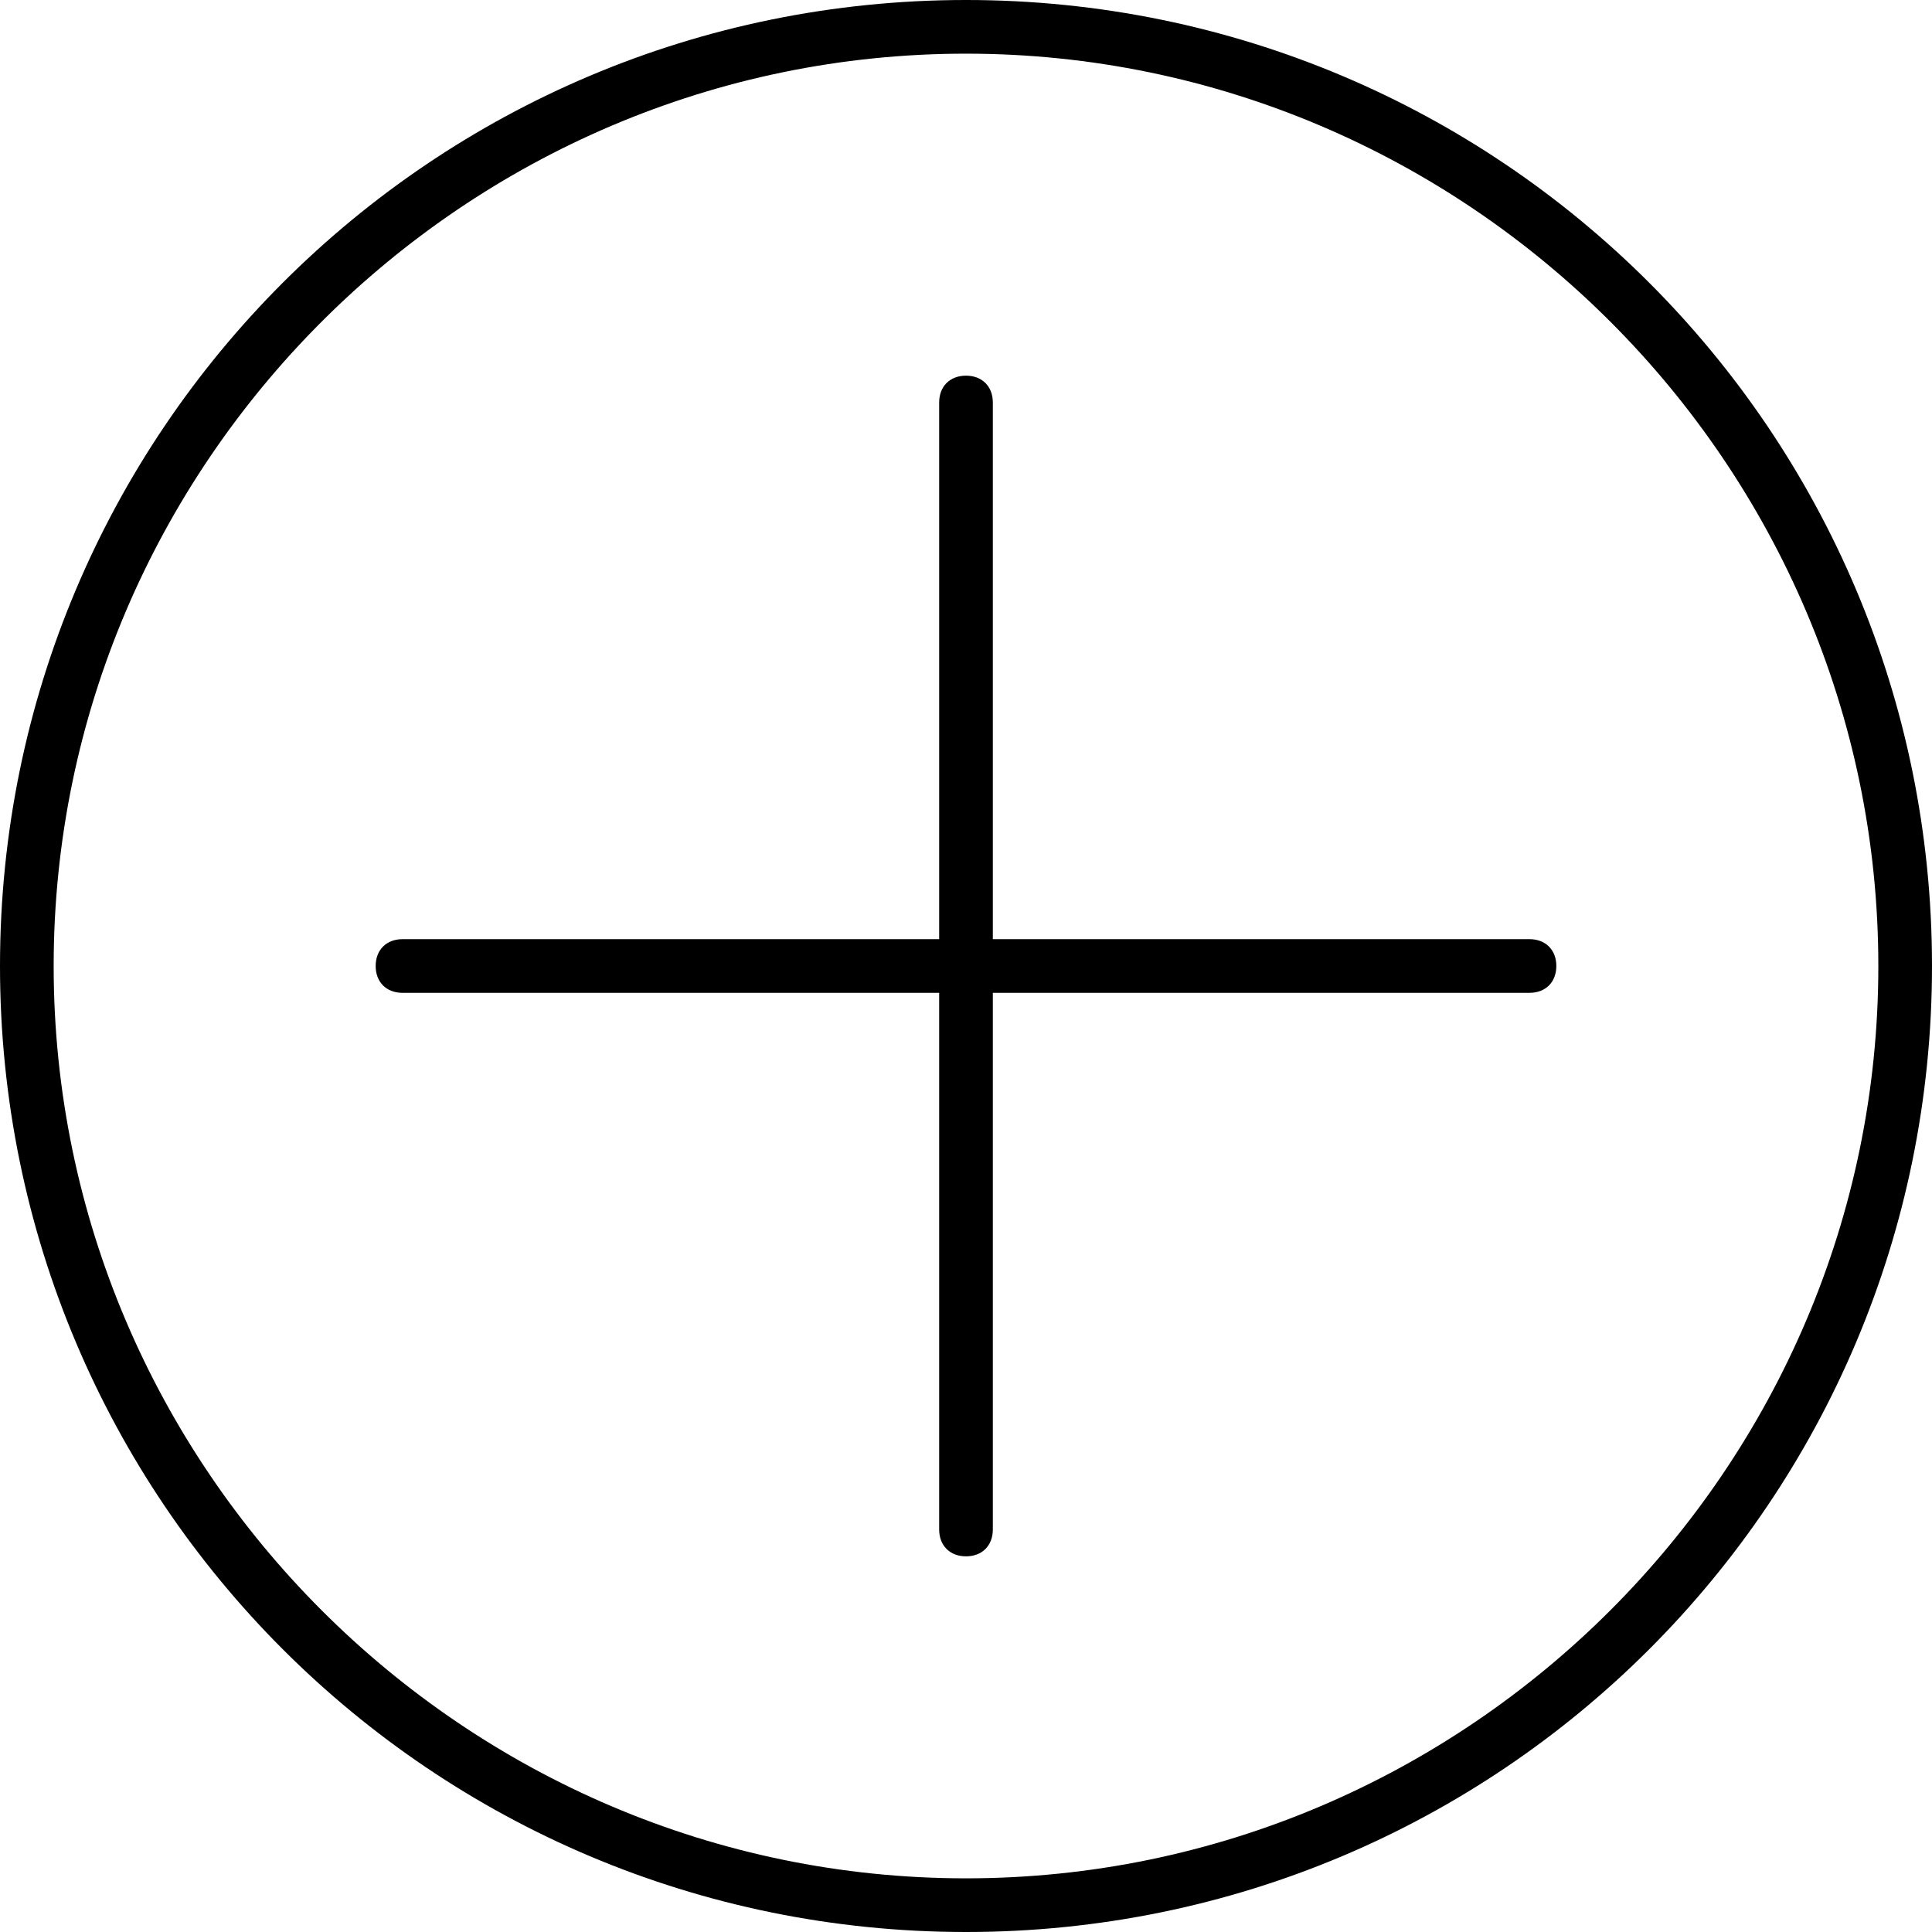
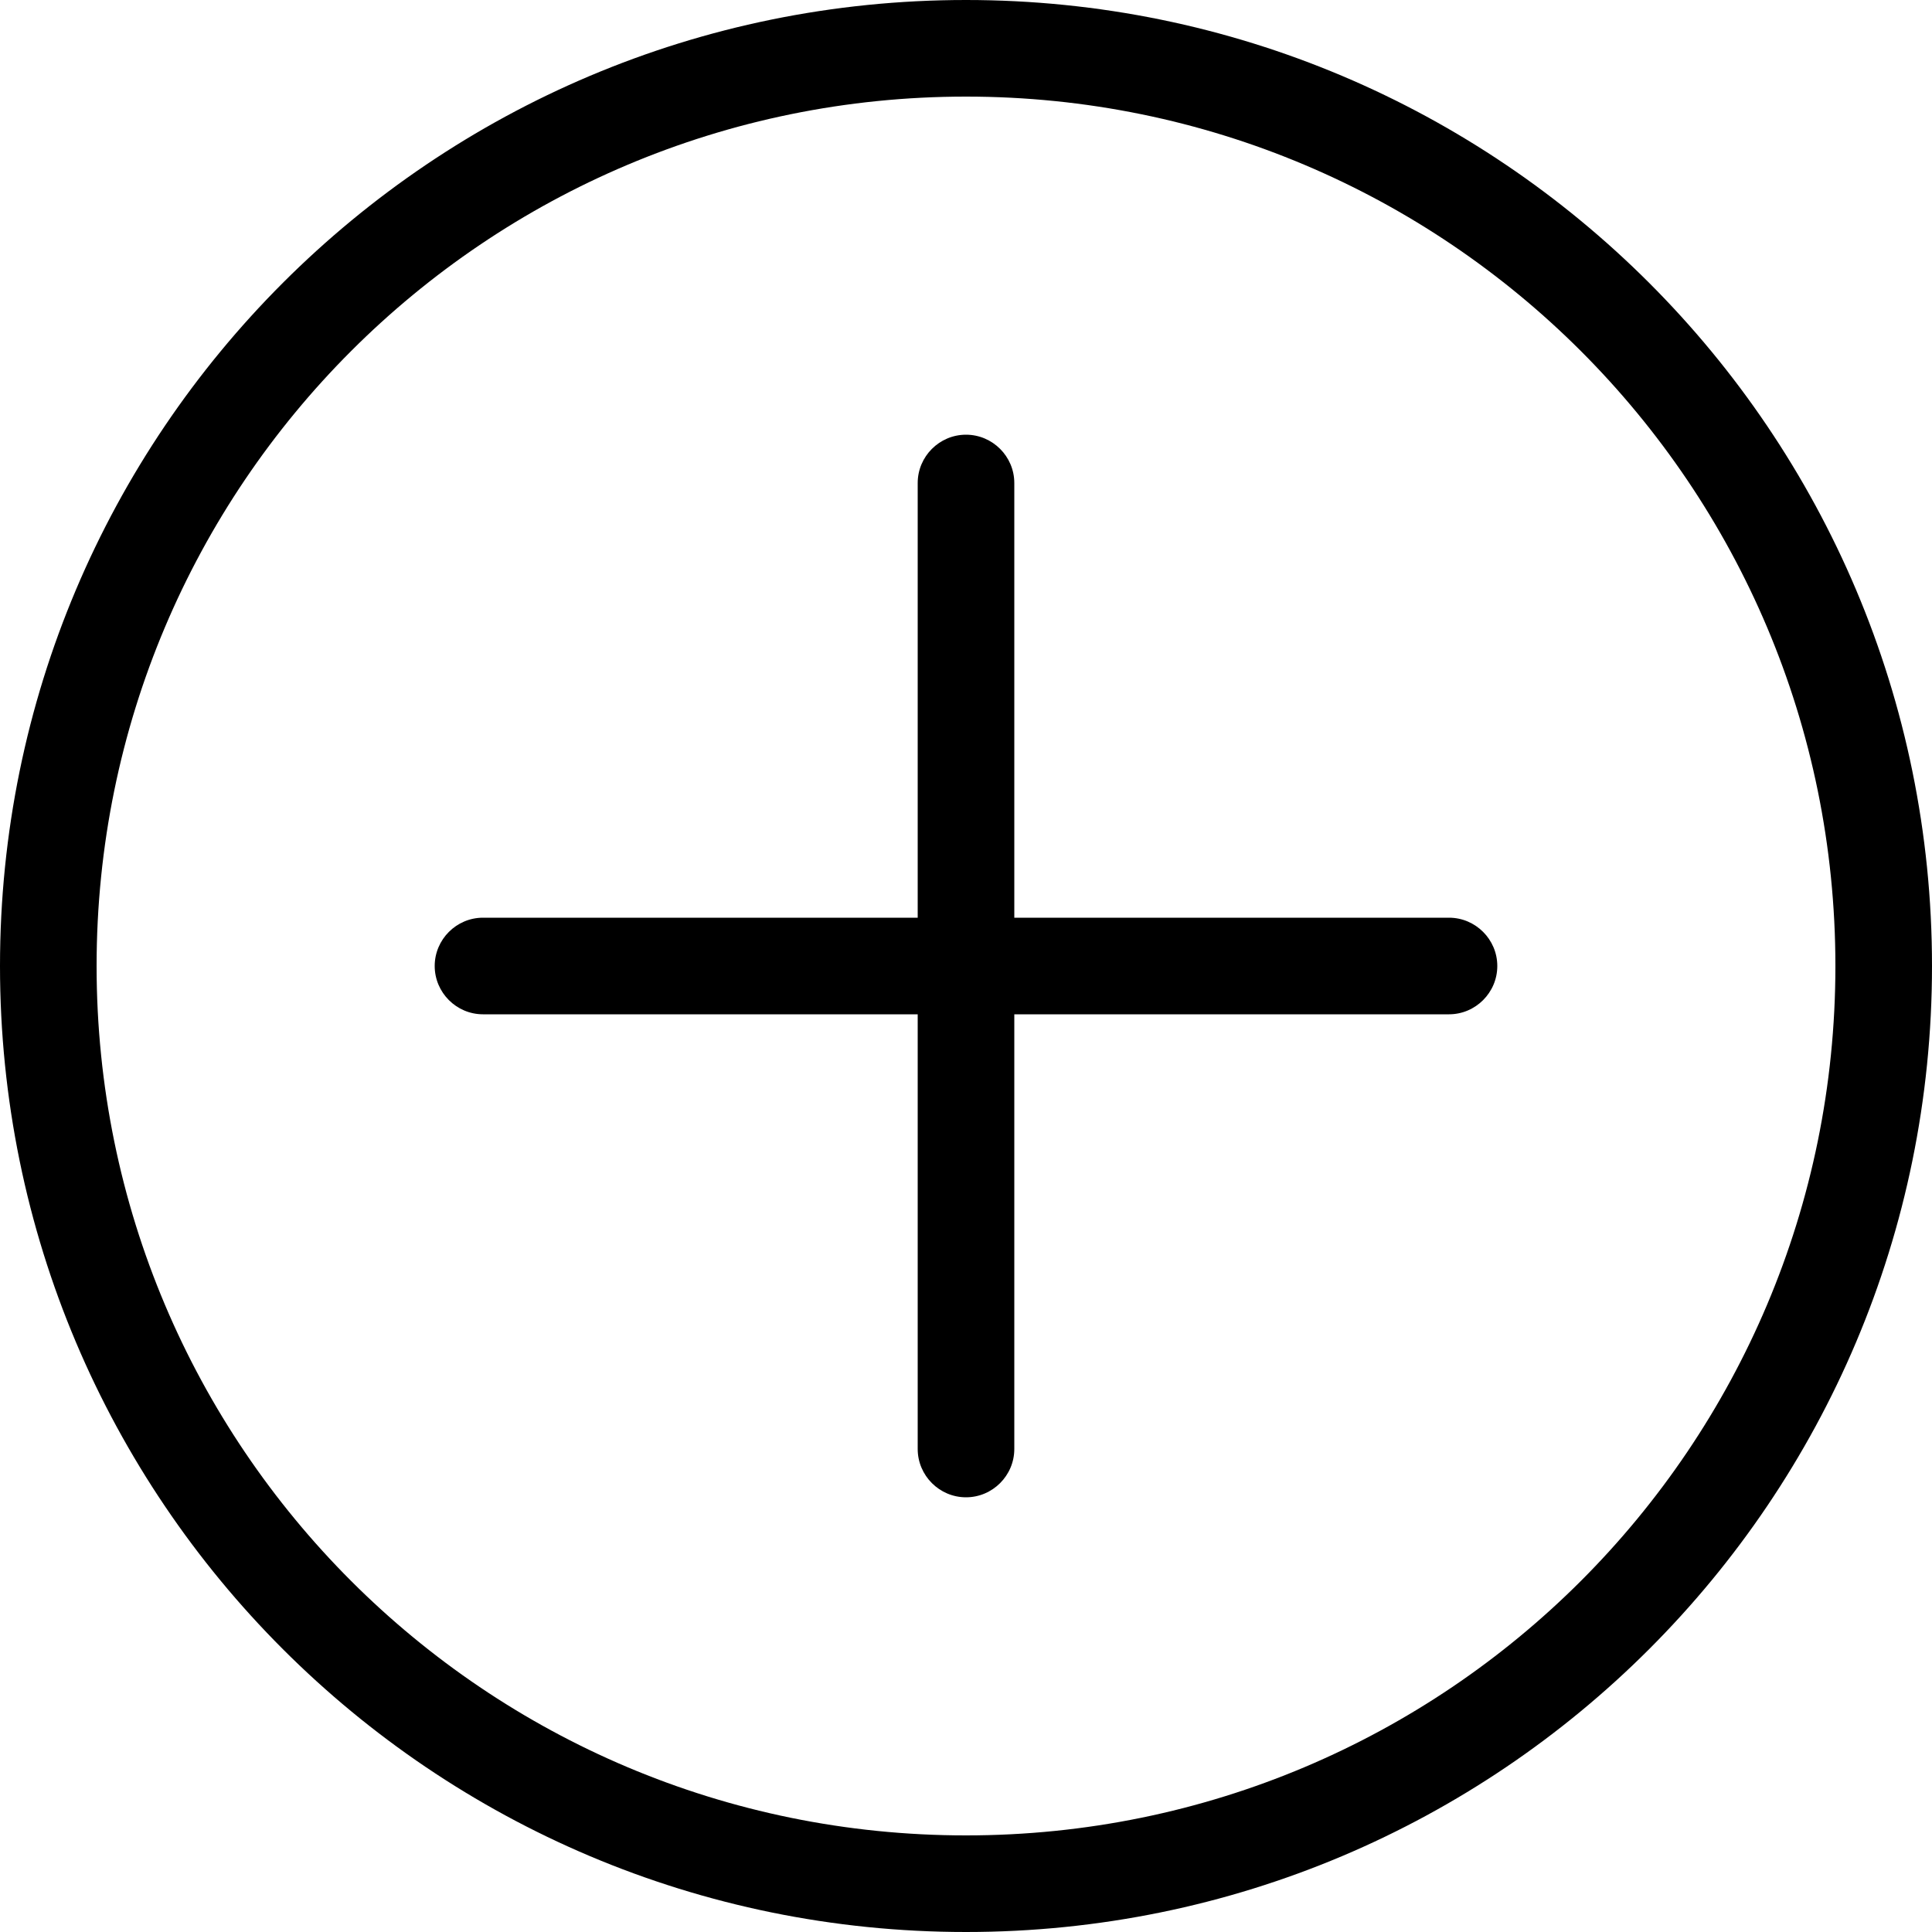
- <svg xmlns="http://www.w3.org/2000/svg" version="1.1" id="Layer_1" x="0px" y="0px" viewBox="0 0 72 72" style="enable-background:new 0 0 72 72;" xml:space="preserve">
-   <g>
-     <path d="M36,72C16.1,72,0,55.9,0,36S16.1,0,36,0s36,16.1,36,36S55.9,72,36,72z M36,2C17.3,2,2,17.3,2,36c0,18.7,15.3,34,34,34   c18.7,0,34-15.3,34-34C70,17.3,54.7,2,36,2z" />
-   </g>
-   <g>
-     <path d="M36,58c-0.6,0-1-0.4-1-1V15c0-0.6,0.4-1,1-1s1,0.4,1,1v42C37,57.6,36.6,58,36,58z" />
-   </g>
-   <g>
-     <path d="M57,37H15c-0.6,0-1-0.4-1-1s0.4-1,1-1h42c0.6,0,1,0.4,1,1S57.6,37,57,37z" />
-   </g>
+ <svg xmlns="http://www.w3.org/2000/svg" viewBox="0 0 80 80">
+   <path d="M40 80C17.9 80 0 62.1 0 40S17.9 0 40 0s40 17.9 40 40-17.9 40-40 40zm0-76C20.1 4 4 20.1 4 40s16.1 36 36 36 36-16.1 36-36S59.9 4 40 4zm22 36c0 1.1-.9 2-2 2H42v18c0 1.1-.9 2-2 2s-2-.9-2-2V42H20c-1.1 0-2-.9-2-2s.9-2 2-2h18V20c0-1.1.9-2 2-2s2 .9 2 2v18h18c1.1 0 2 .9 2 2z" />
</svg>
